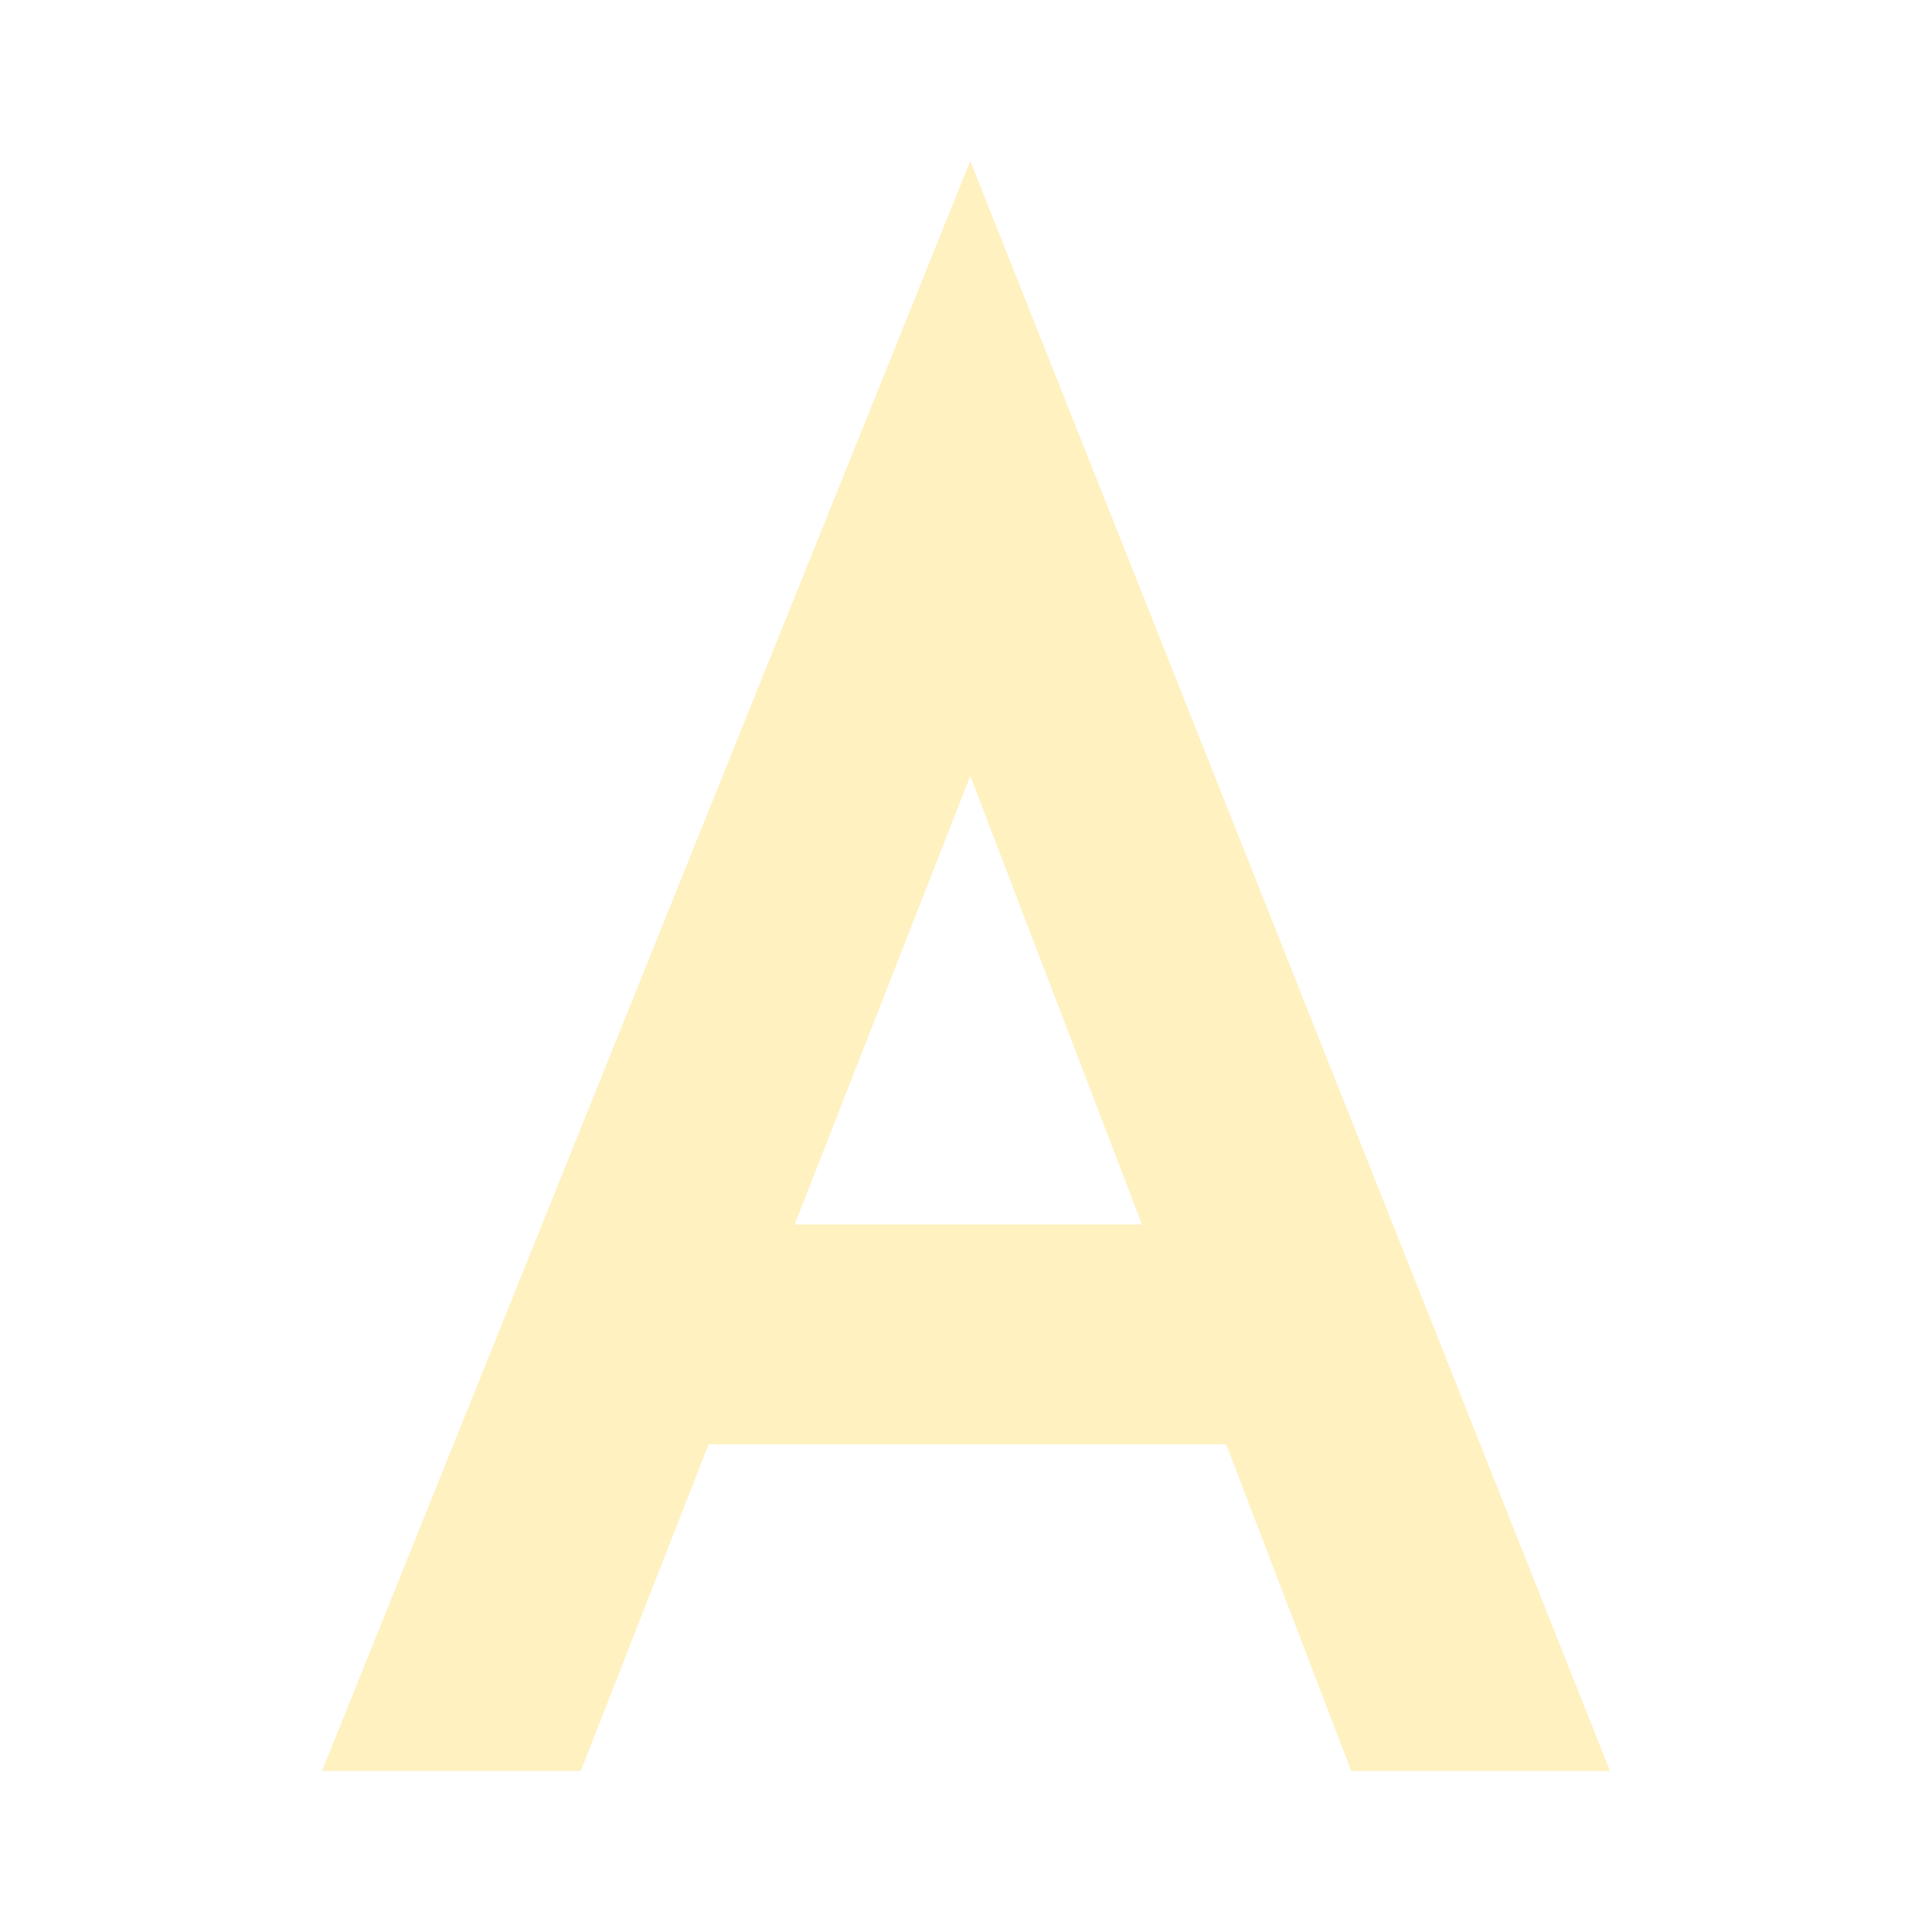
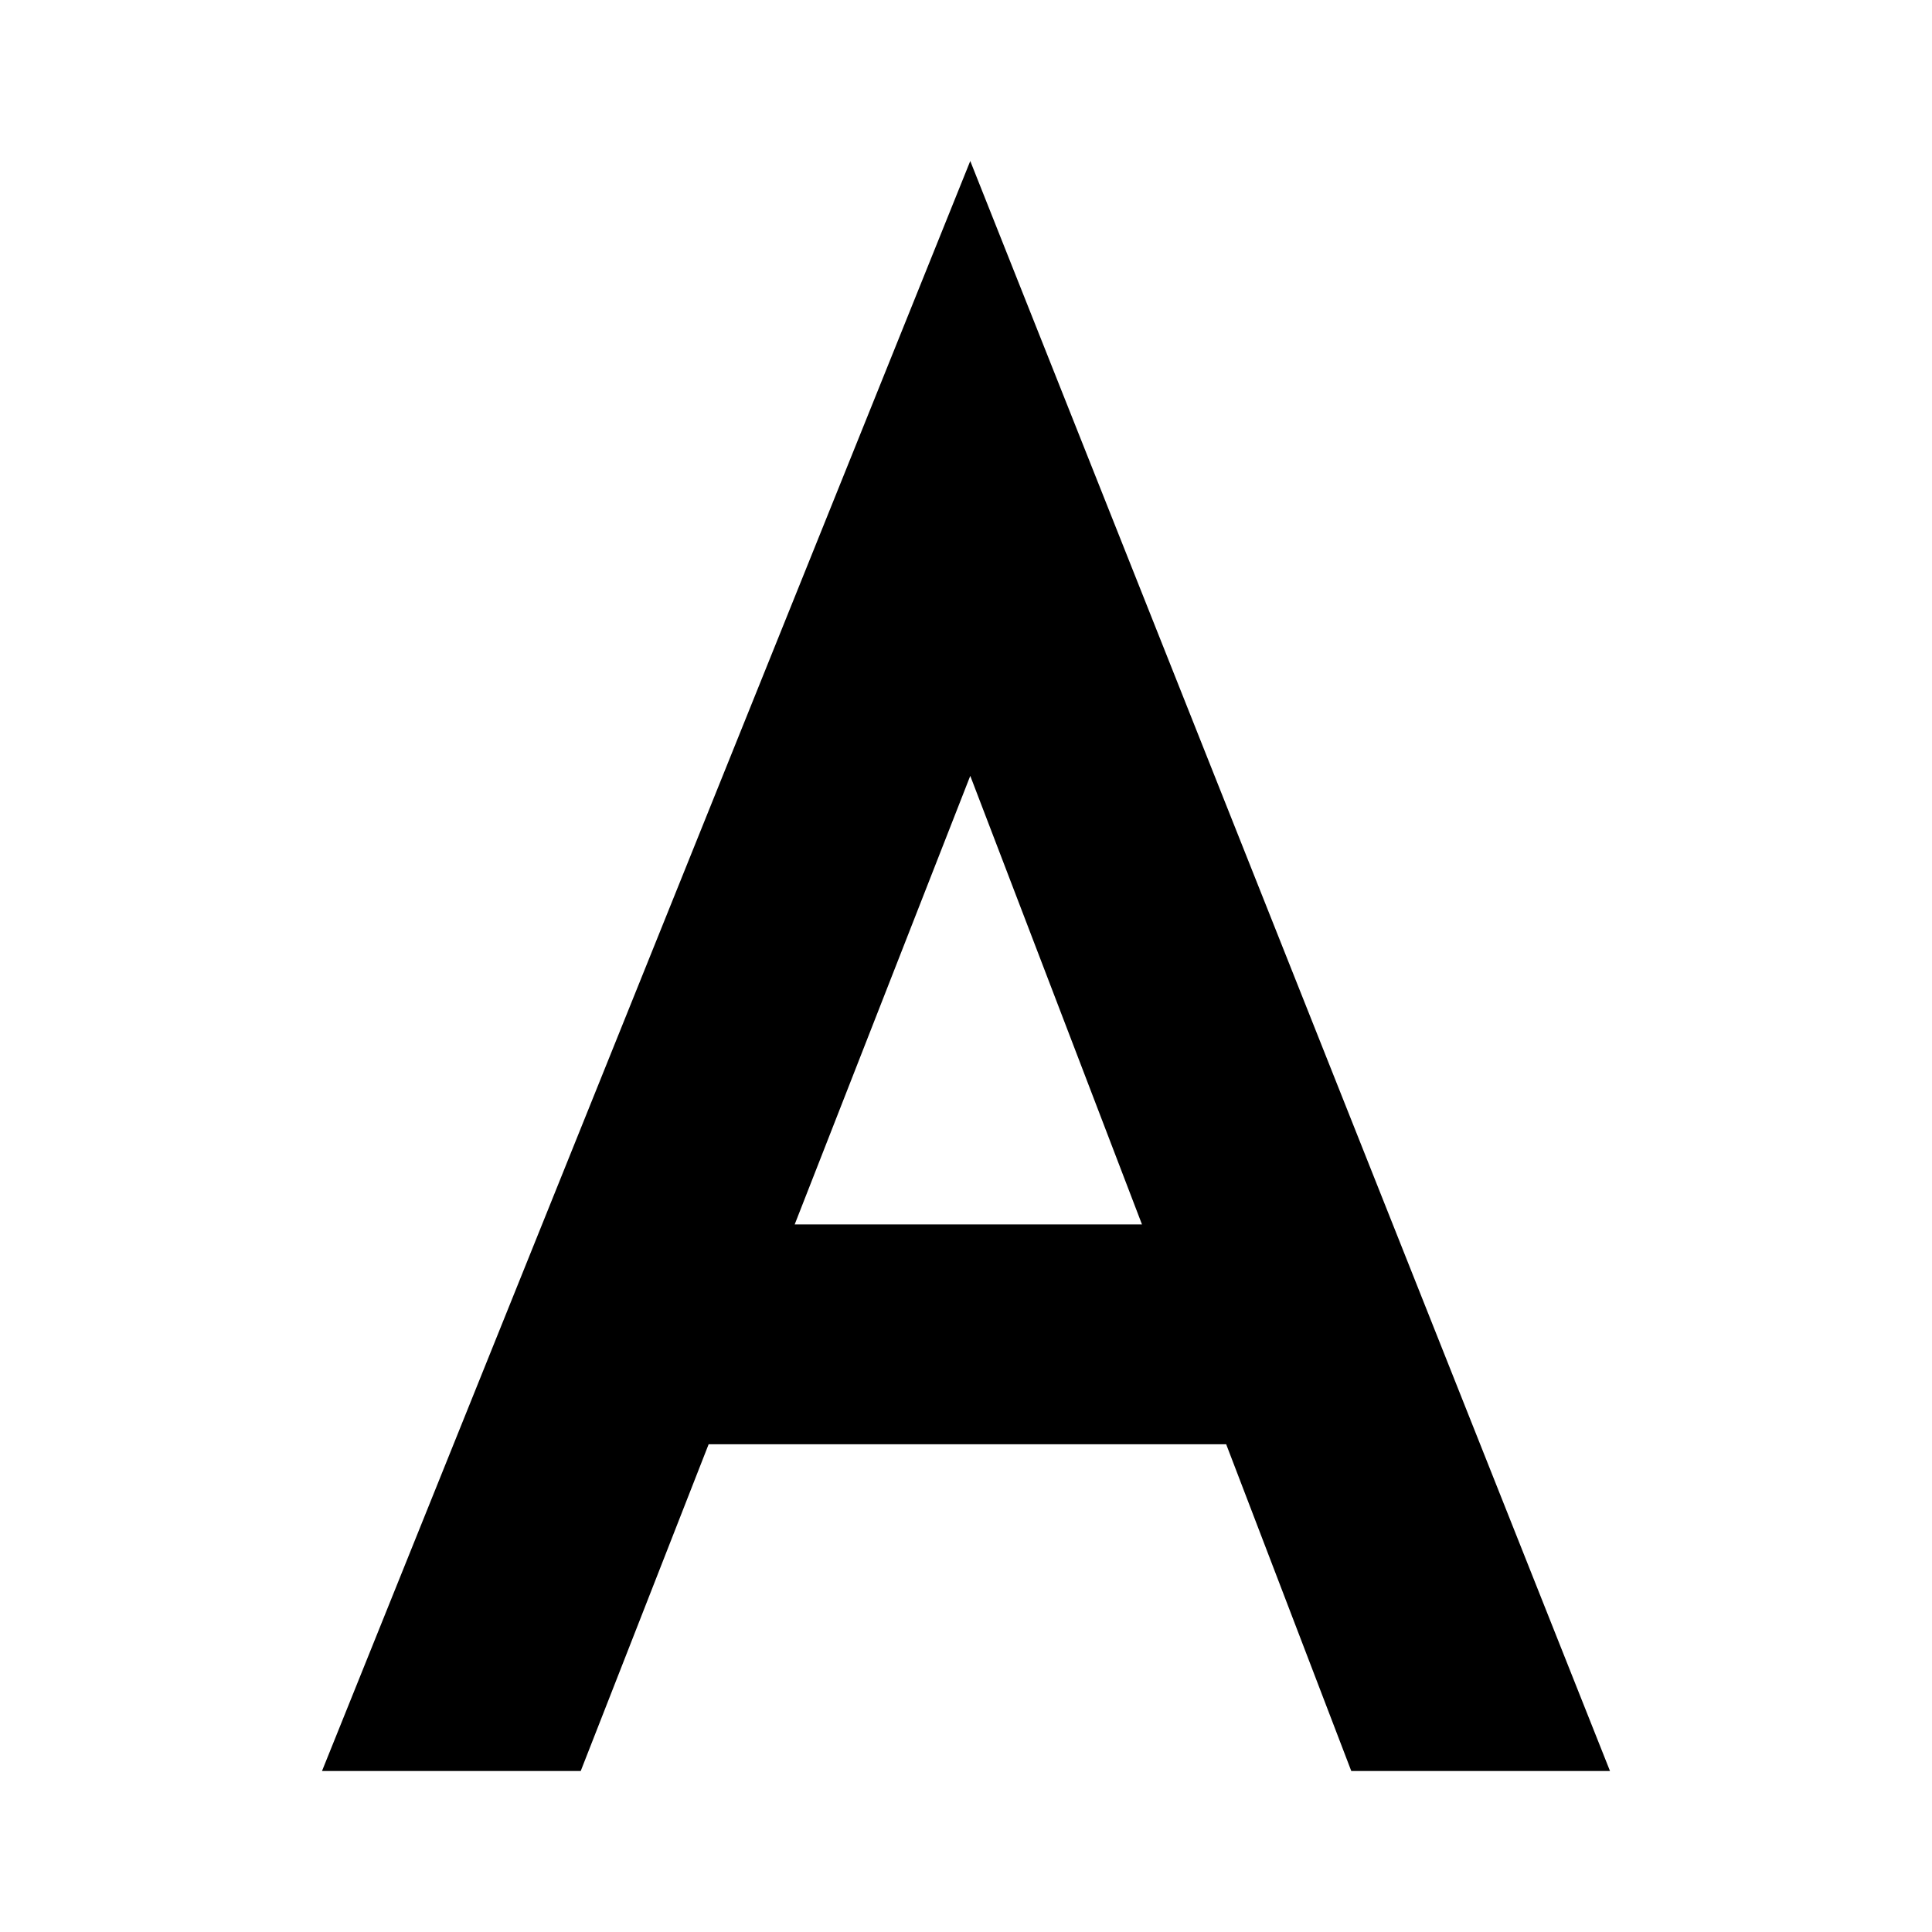
- <svg xmlns="http://www.w3.org/2000/svg" width="24" height="24" viewBox="0 0 24 24" fill="none">
-   <path fill-rule="evenodd" clip-rule="evenodd" d="M4 22H7.214L8.803 17.941H15.232L16.786 22H20L12.053 2L4 22ZM14.186 15.21L12.053 9.638L9.872 15.21H14.186Z" fill="#FFF1C0" />
+ <svg xmlns="http://www.w3.org/2000/svg" viewBox="0 0 24 24">
+   <path fill-rule="evenodd" d="M4 22h3.214l1.589-4.059h6.429L16.786 22H20L12.053 2 4 22Zm10.186-6.79-2.133-5.572-2.181 5.572h4.314Z" />
</svg>
